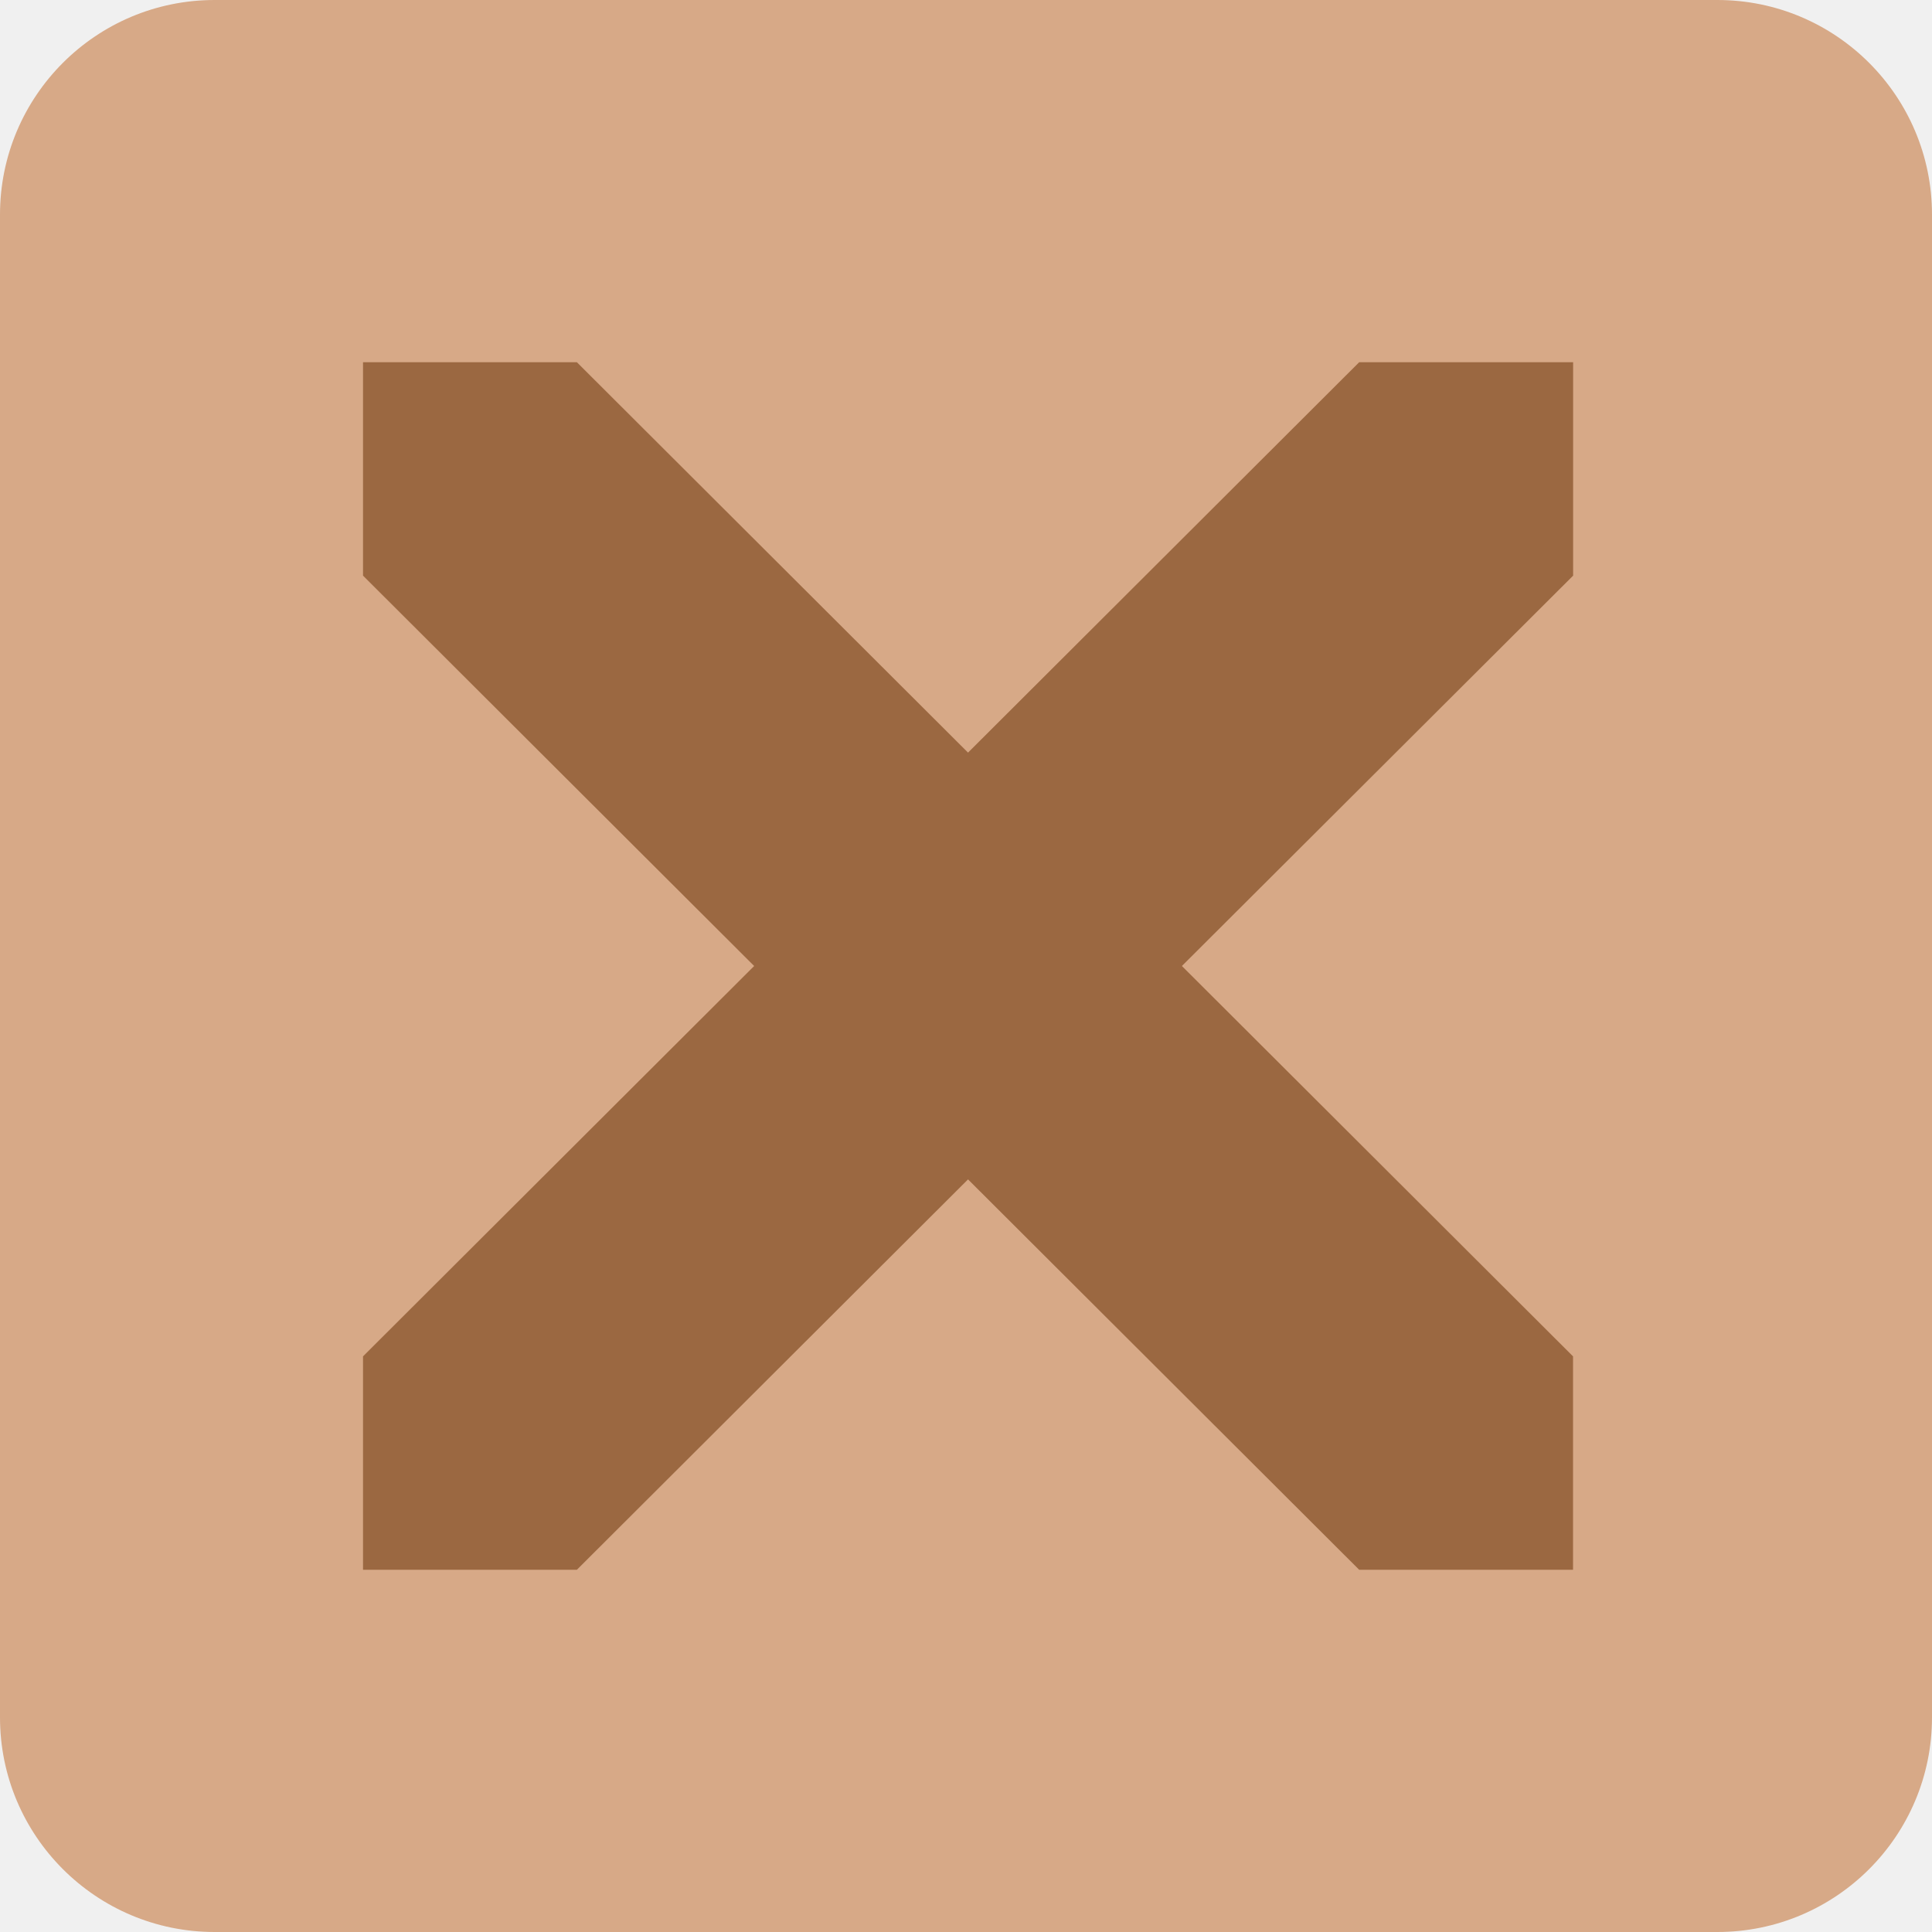
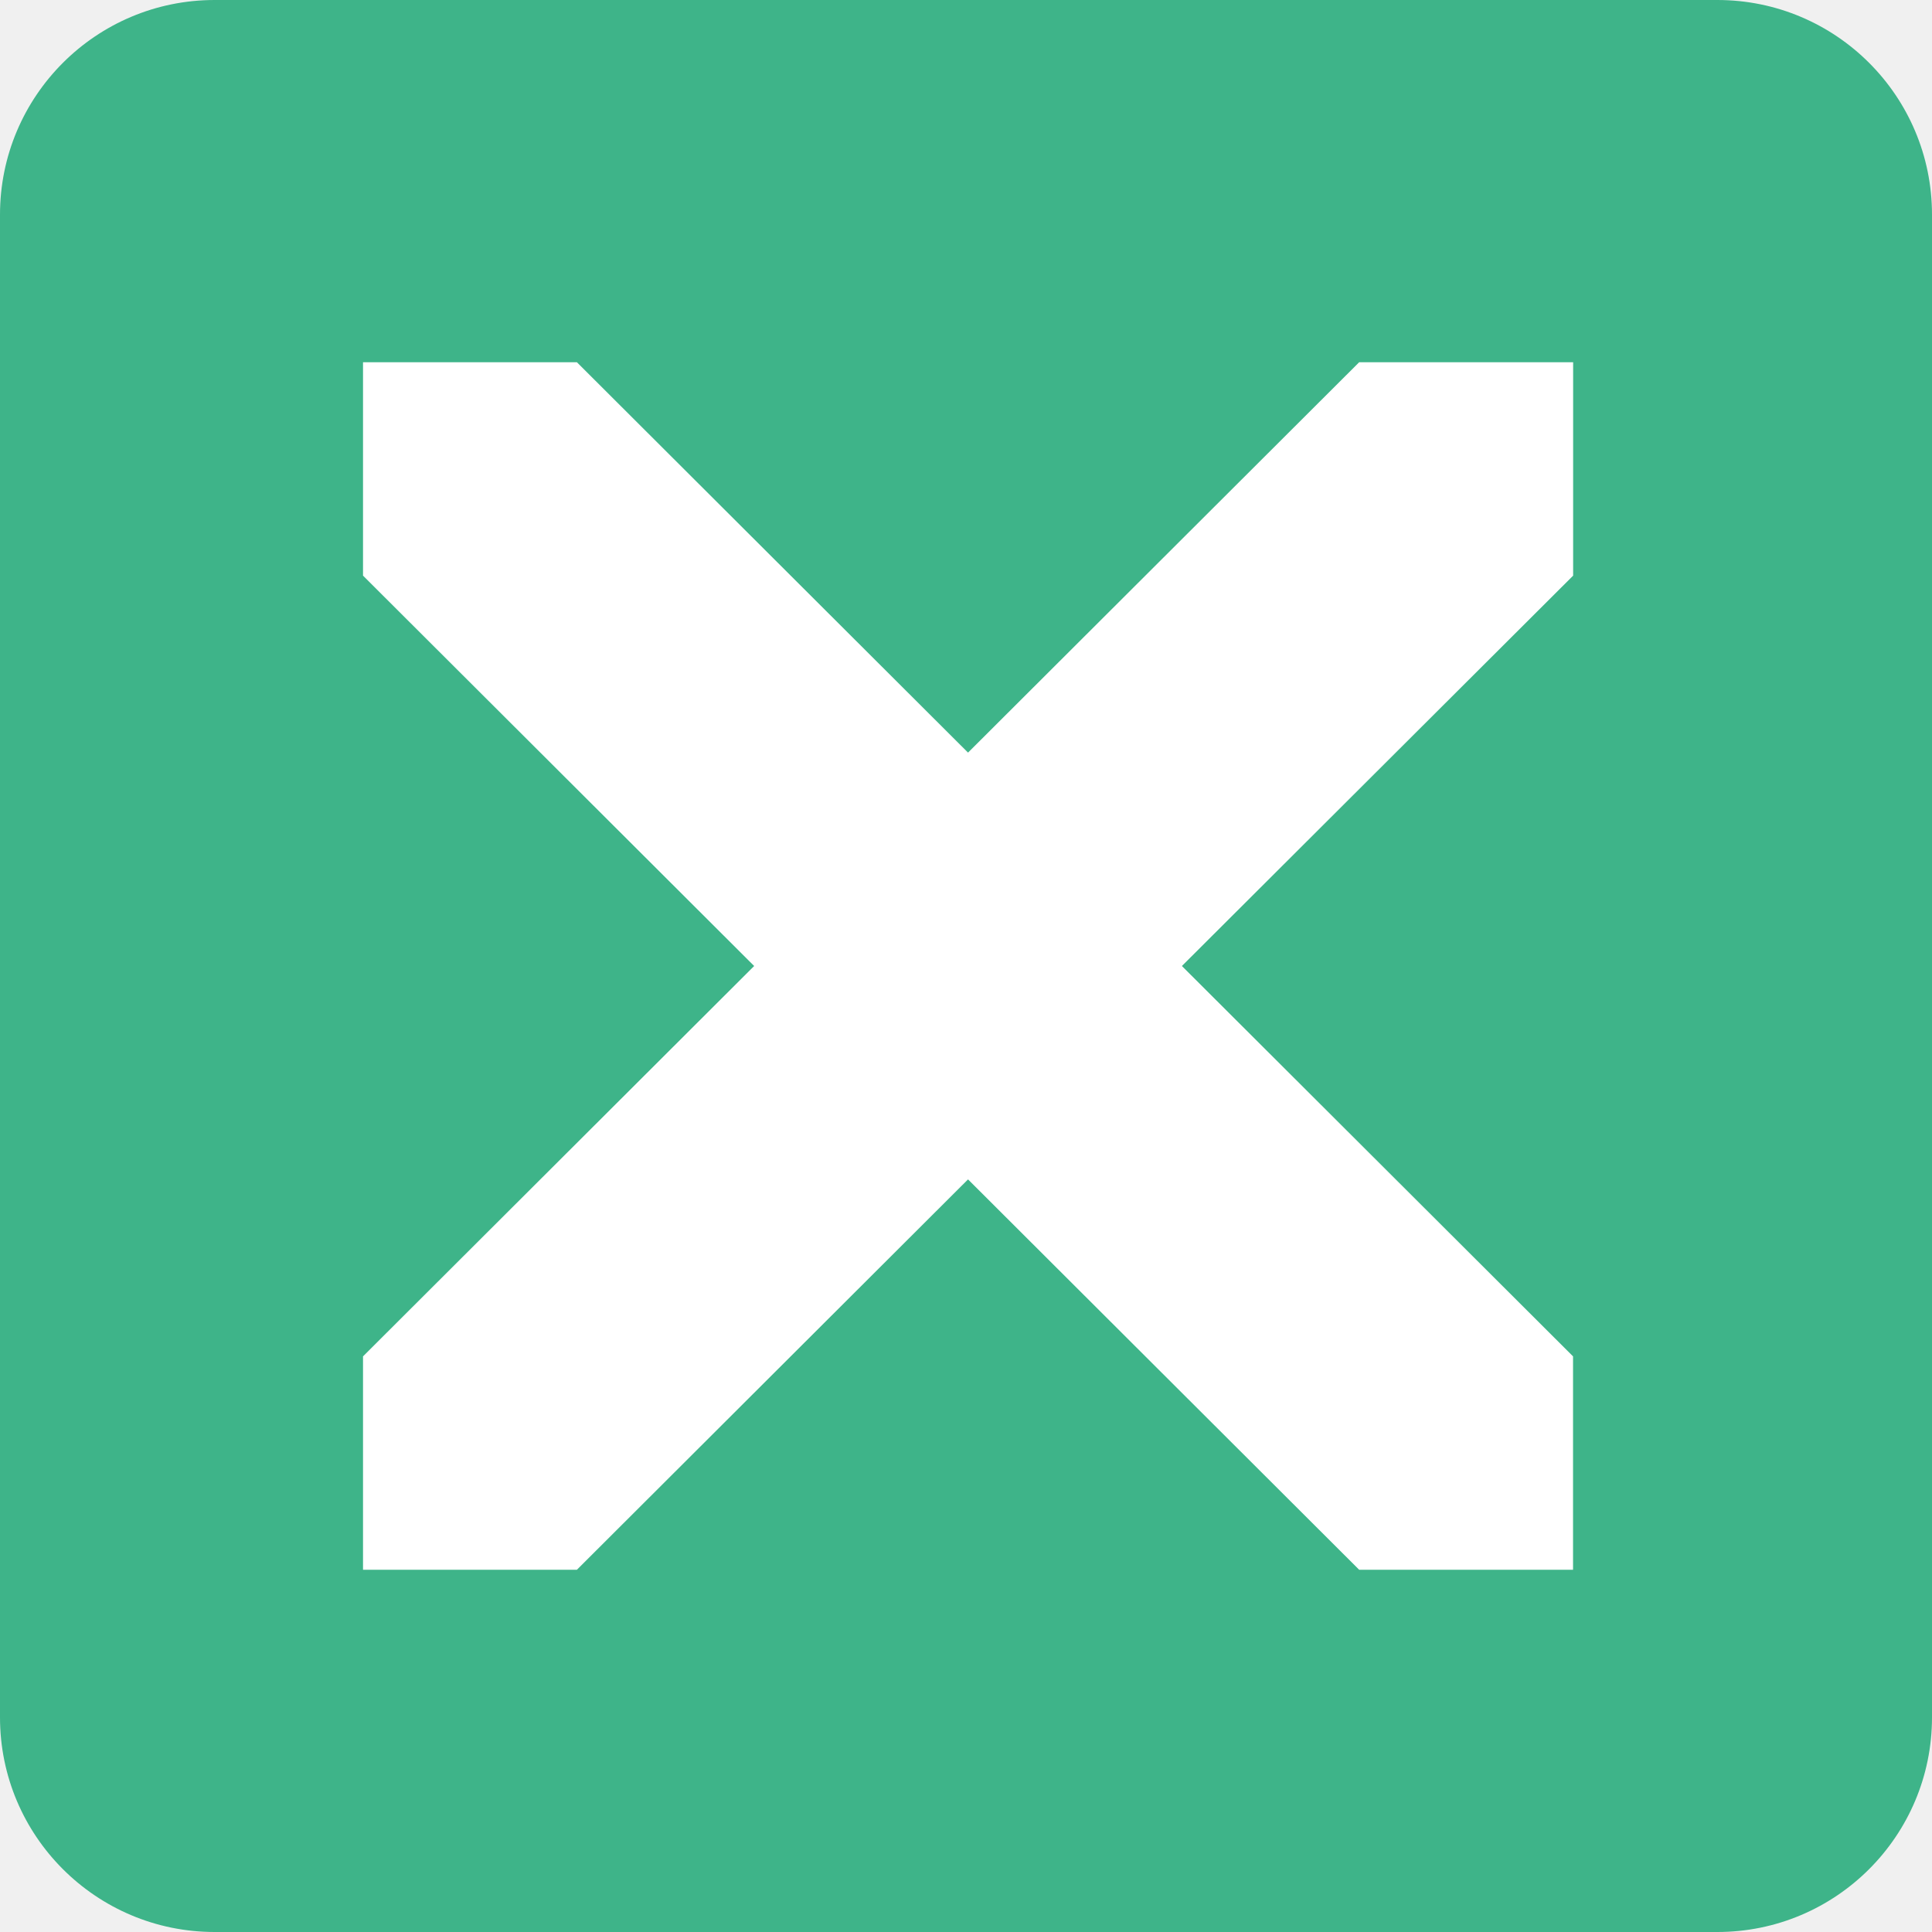
<svg xmlns="http://www.w3.org/2000/svg" width="20" height="20" version="1.1" viewBox="0 0 20 20" id="svg6">
  <defs id="defs10" />
-   <rect style="fill:#d7a987;fill-opacity:1;stroke-width:1.818" id="rect816" width="20" height="20" x="0" y="0" ry="2.222" />
-   <path style="fill:#9b6841;fill-opacity:1;stroke:none;stroke-width:0.5;stroke-miterlimit:4;stroke-dasharray:none;stroke-opacity:1" d="M 3.758,3.75 V 5.959 L 7.807,10 3.758,14.041 V 16.25 H 5.972 L 10.021,12.209 14.07,16.25 h 2.214 V 14.041 L 12.235,10 16.285,5.959 V 3.75 H 14.07 L 10.021,7.791 5.972,3.75 Z" id="path4" />
+   <rect style="fill:#3eb489;fill-opacity:1;stroke-width:1.818" id="rect816" width="20" height="20" x="0" y="0" ry="2.222" />
+   <path style="fill:#ffffff;fill-opacity:1;stroke:none;stroke-width:0.5;stroke-miterlimit:4;stroke-dasharray:none;stroke-opacity:1" d="M 3.758,3.75 V 5.959 L 7.807,10 3.758,14.041 V 16.25 H 5.972 L 10.021,12.209 14.07,16.25 h 2.214 V 14.041 L 12.235,10 16.285,5.959 V 3.75 H 14.07 L 10.021,7.791 5.972,3.75 Z" id="path4" />
</svg>
